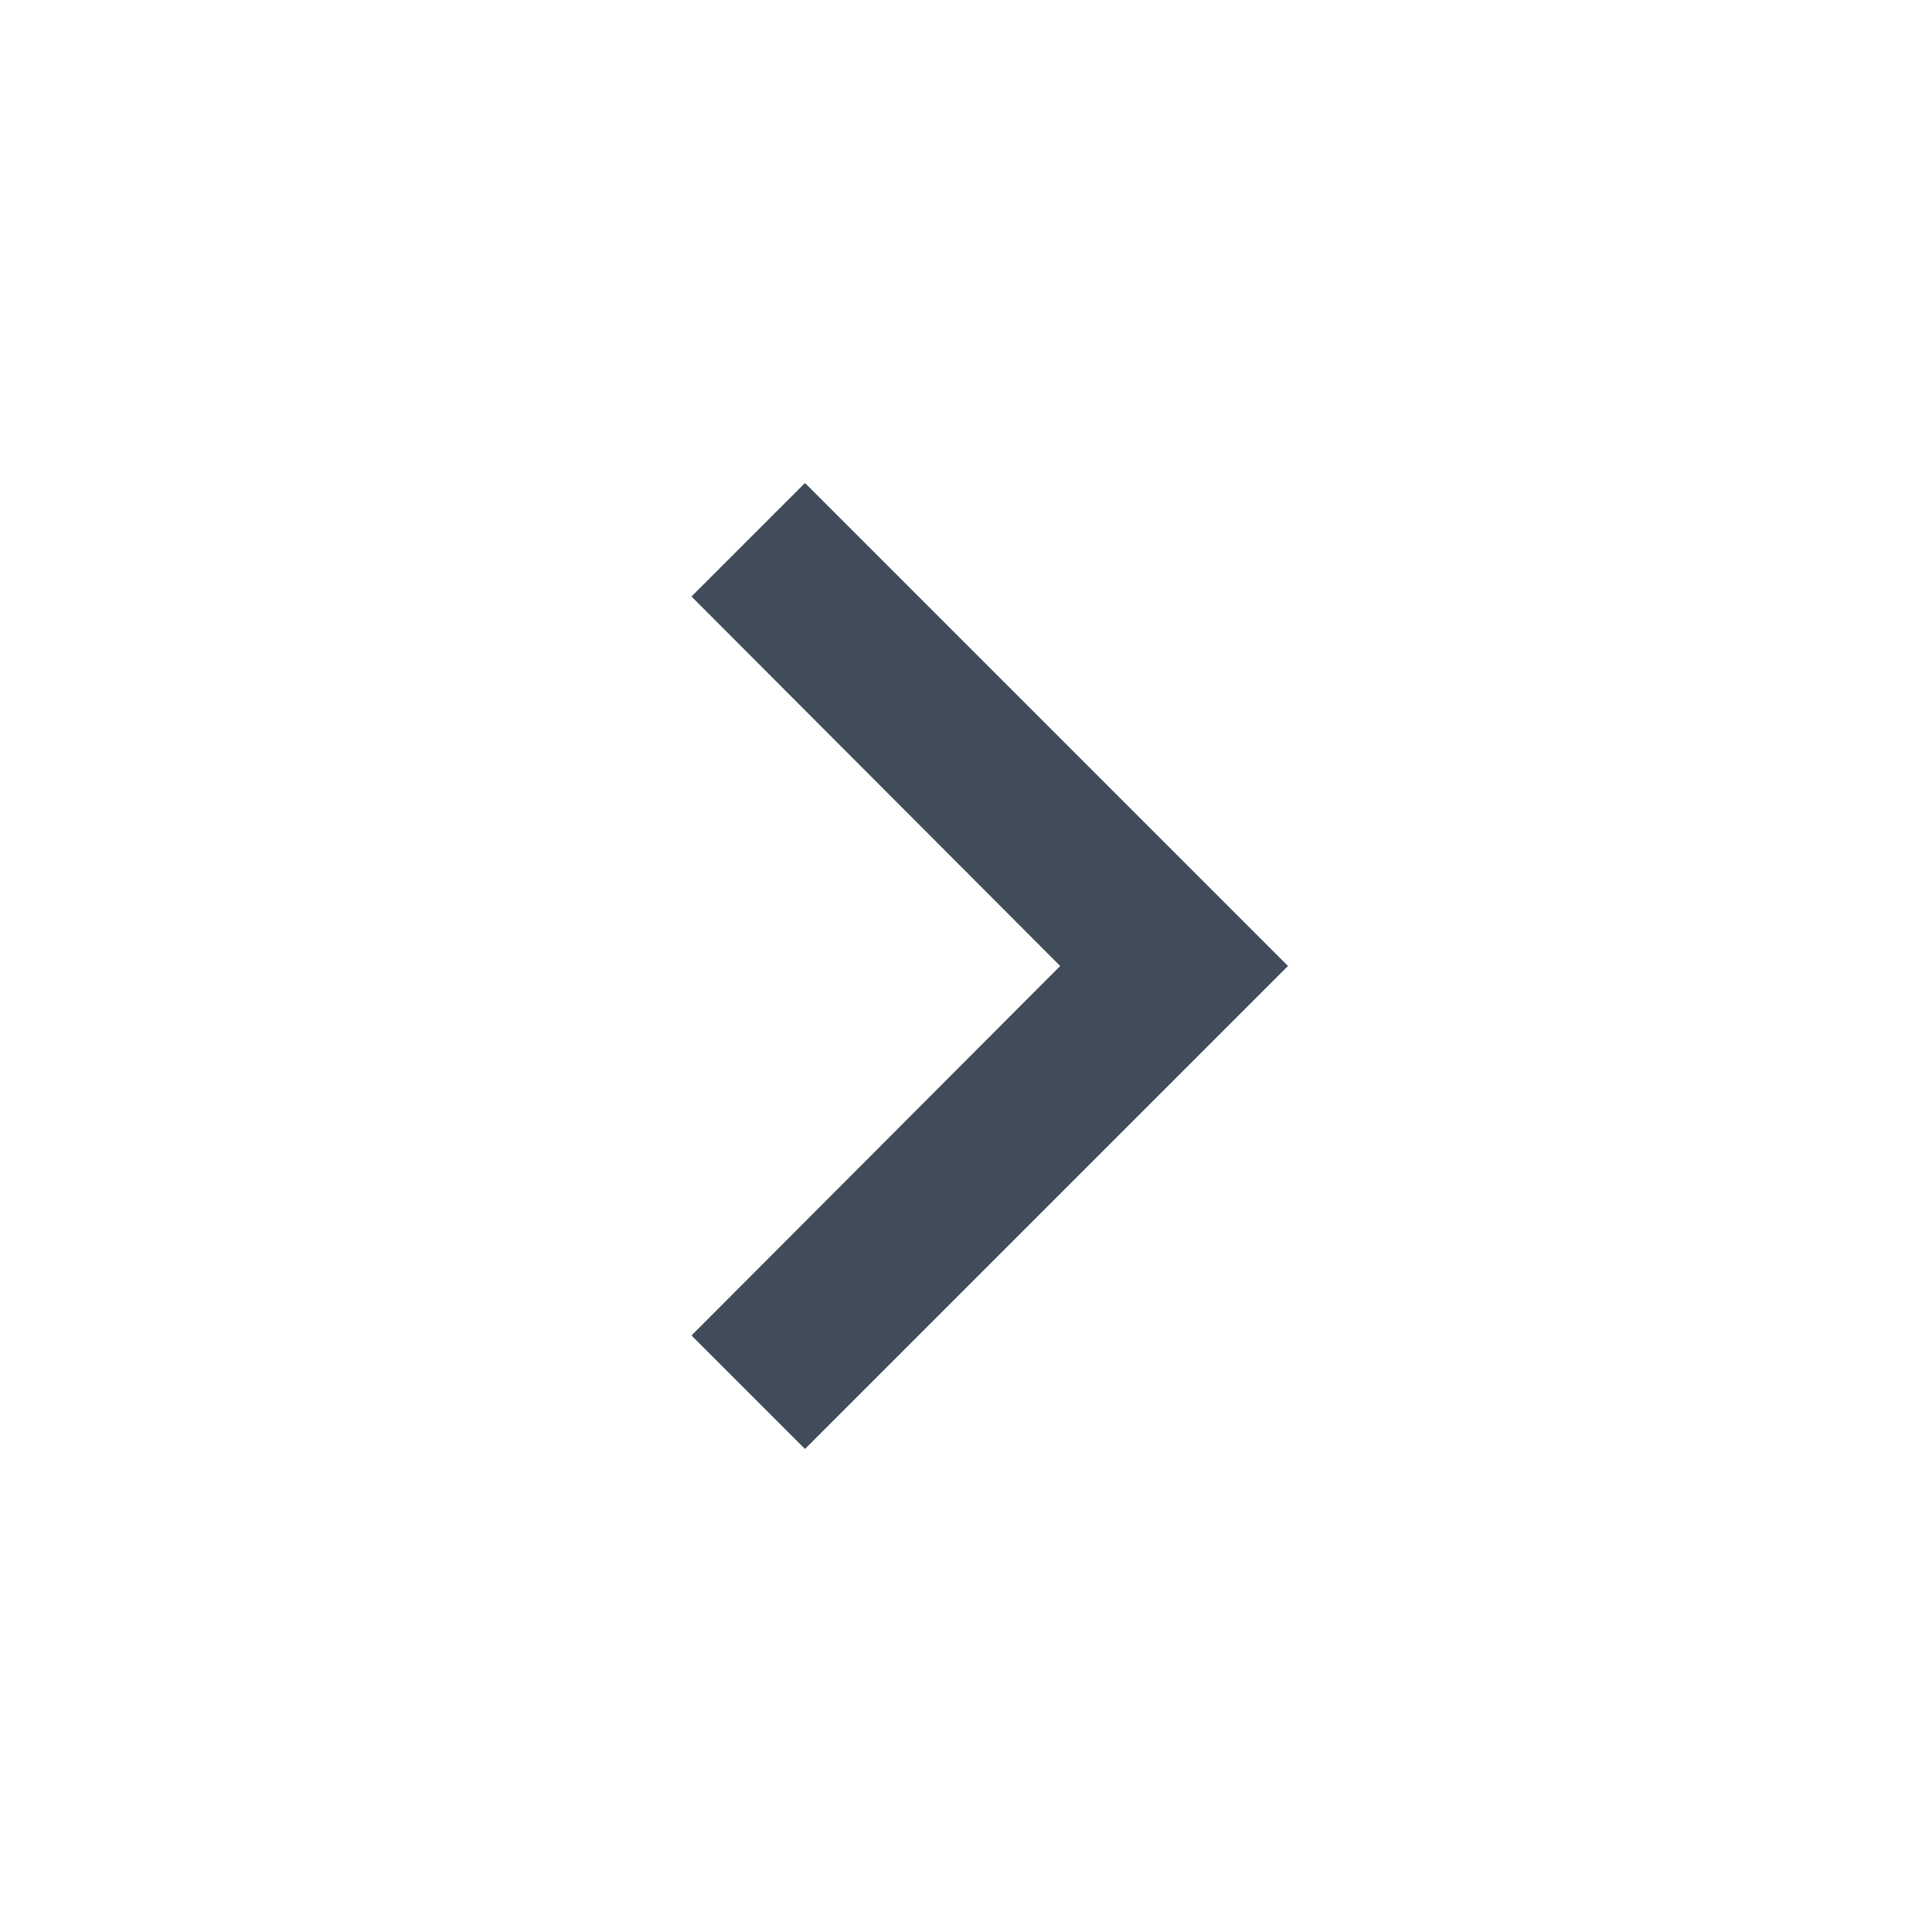
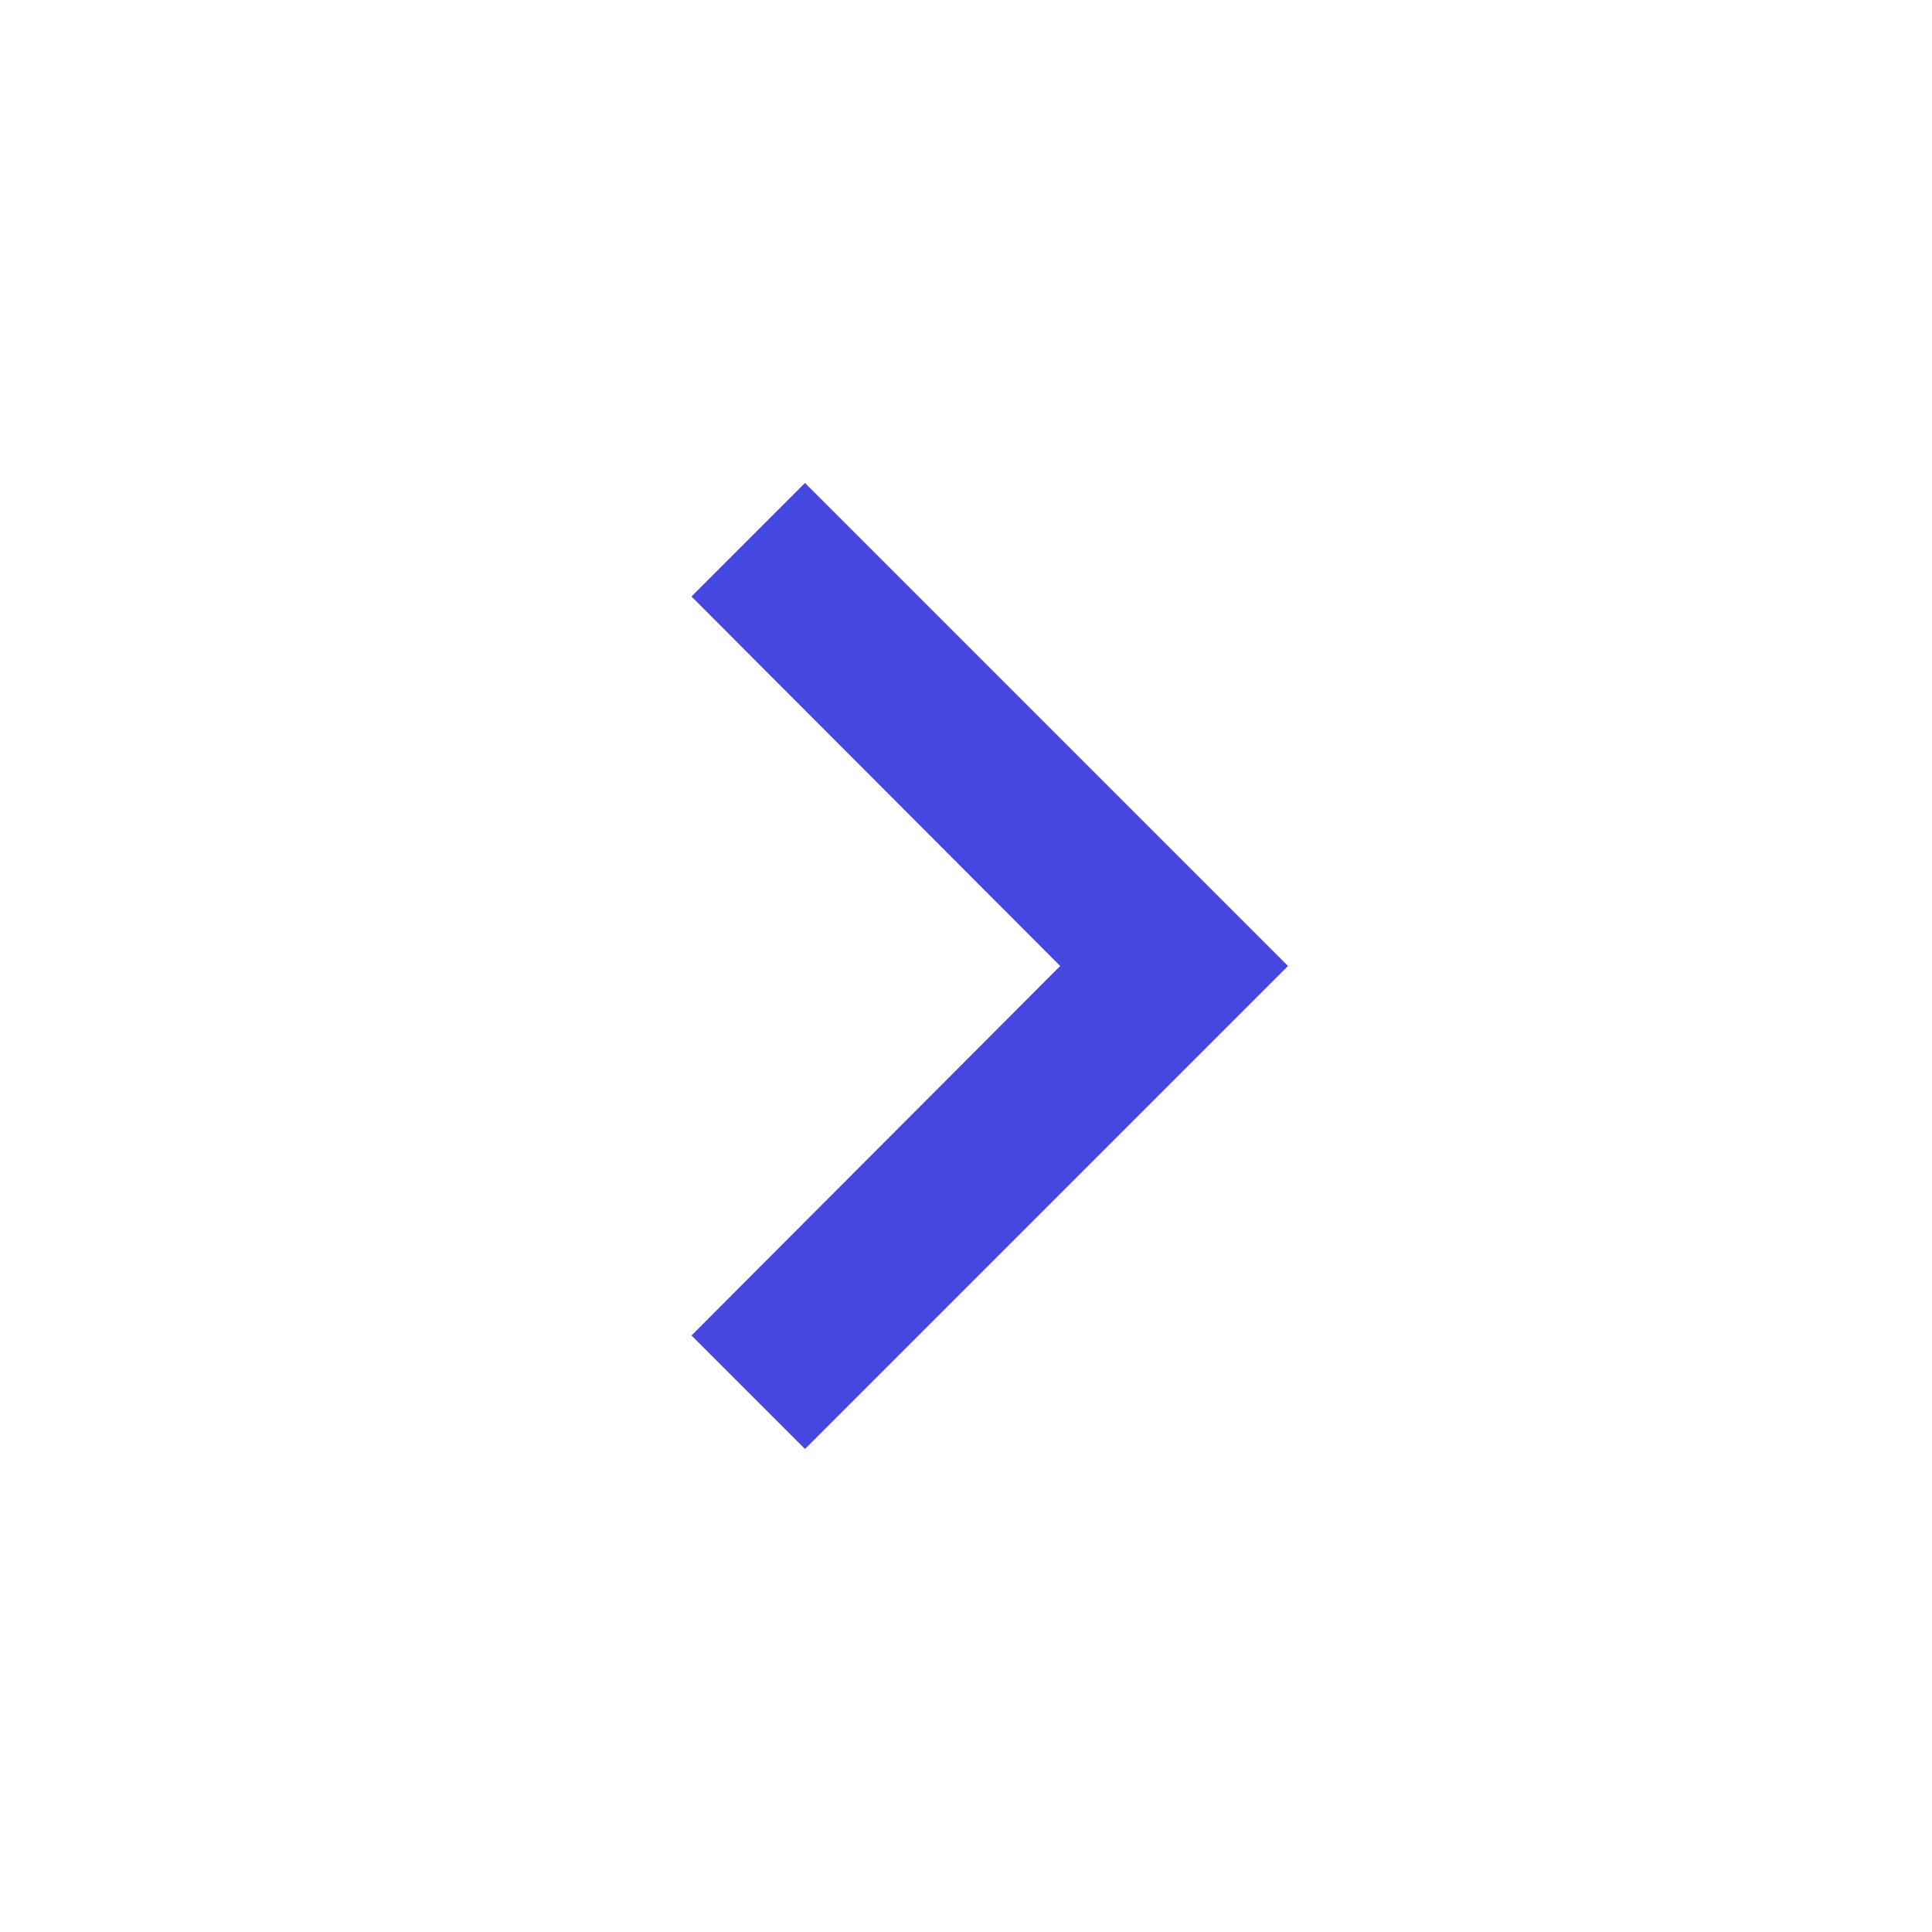
<svg xmlns="http://www.w3.org/2000/svg" id="baseline-keyboard_arrow_right-24px" width="24" height="24" viewBox="0 0 24 24">
-   <path id="Path_1415" data-name="Path 1415" d="M8.59,16.59,13.17,12,8.59,7.41,10,6l6,6-6,6Z" fill="#414C5A" />
+   <path id="Path_1415" data-name="Path 1415" d="M8.59,16.59,13.17,12,8.59,7.41,10,6l6,6-6,6Z" fill="#4547E0" />
  <path id="Path_1416" data-name="Path 1416" d="M0,0H24V24H0Z" fill="none" />
</svg>
